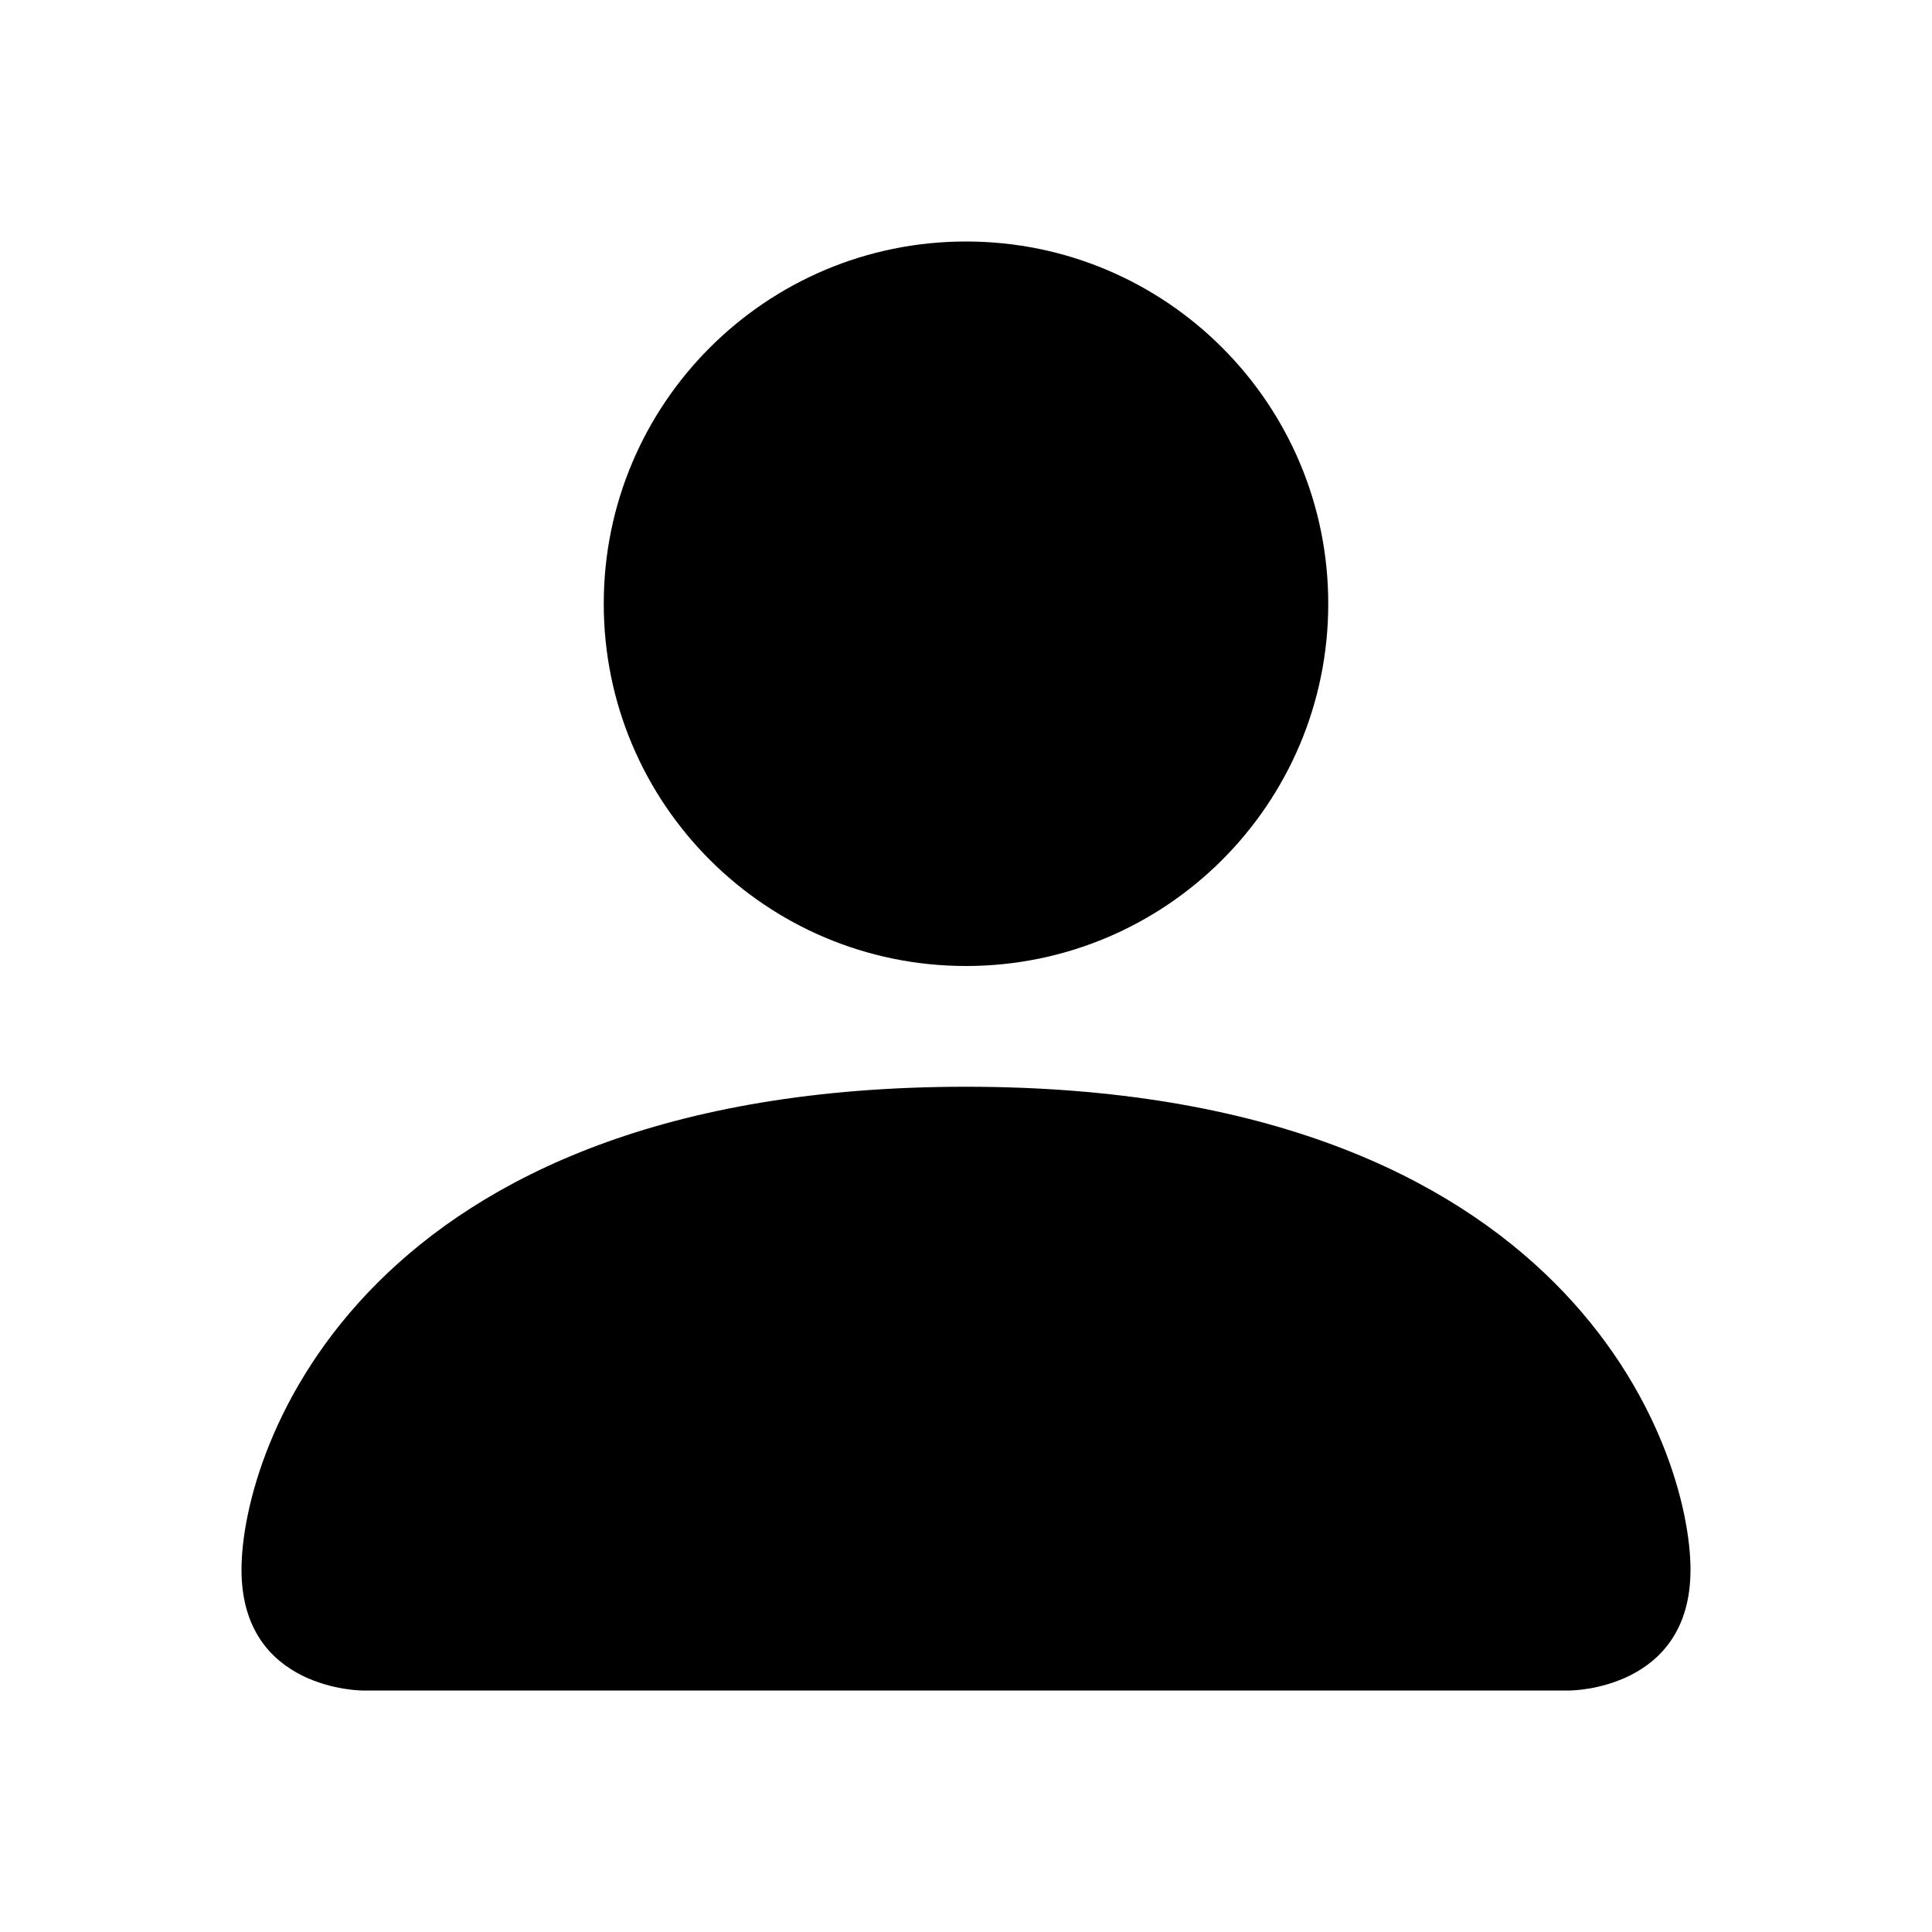
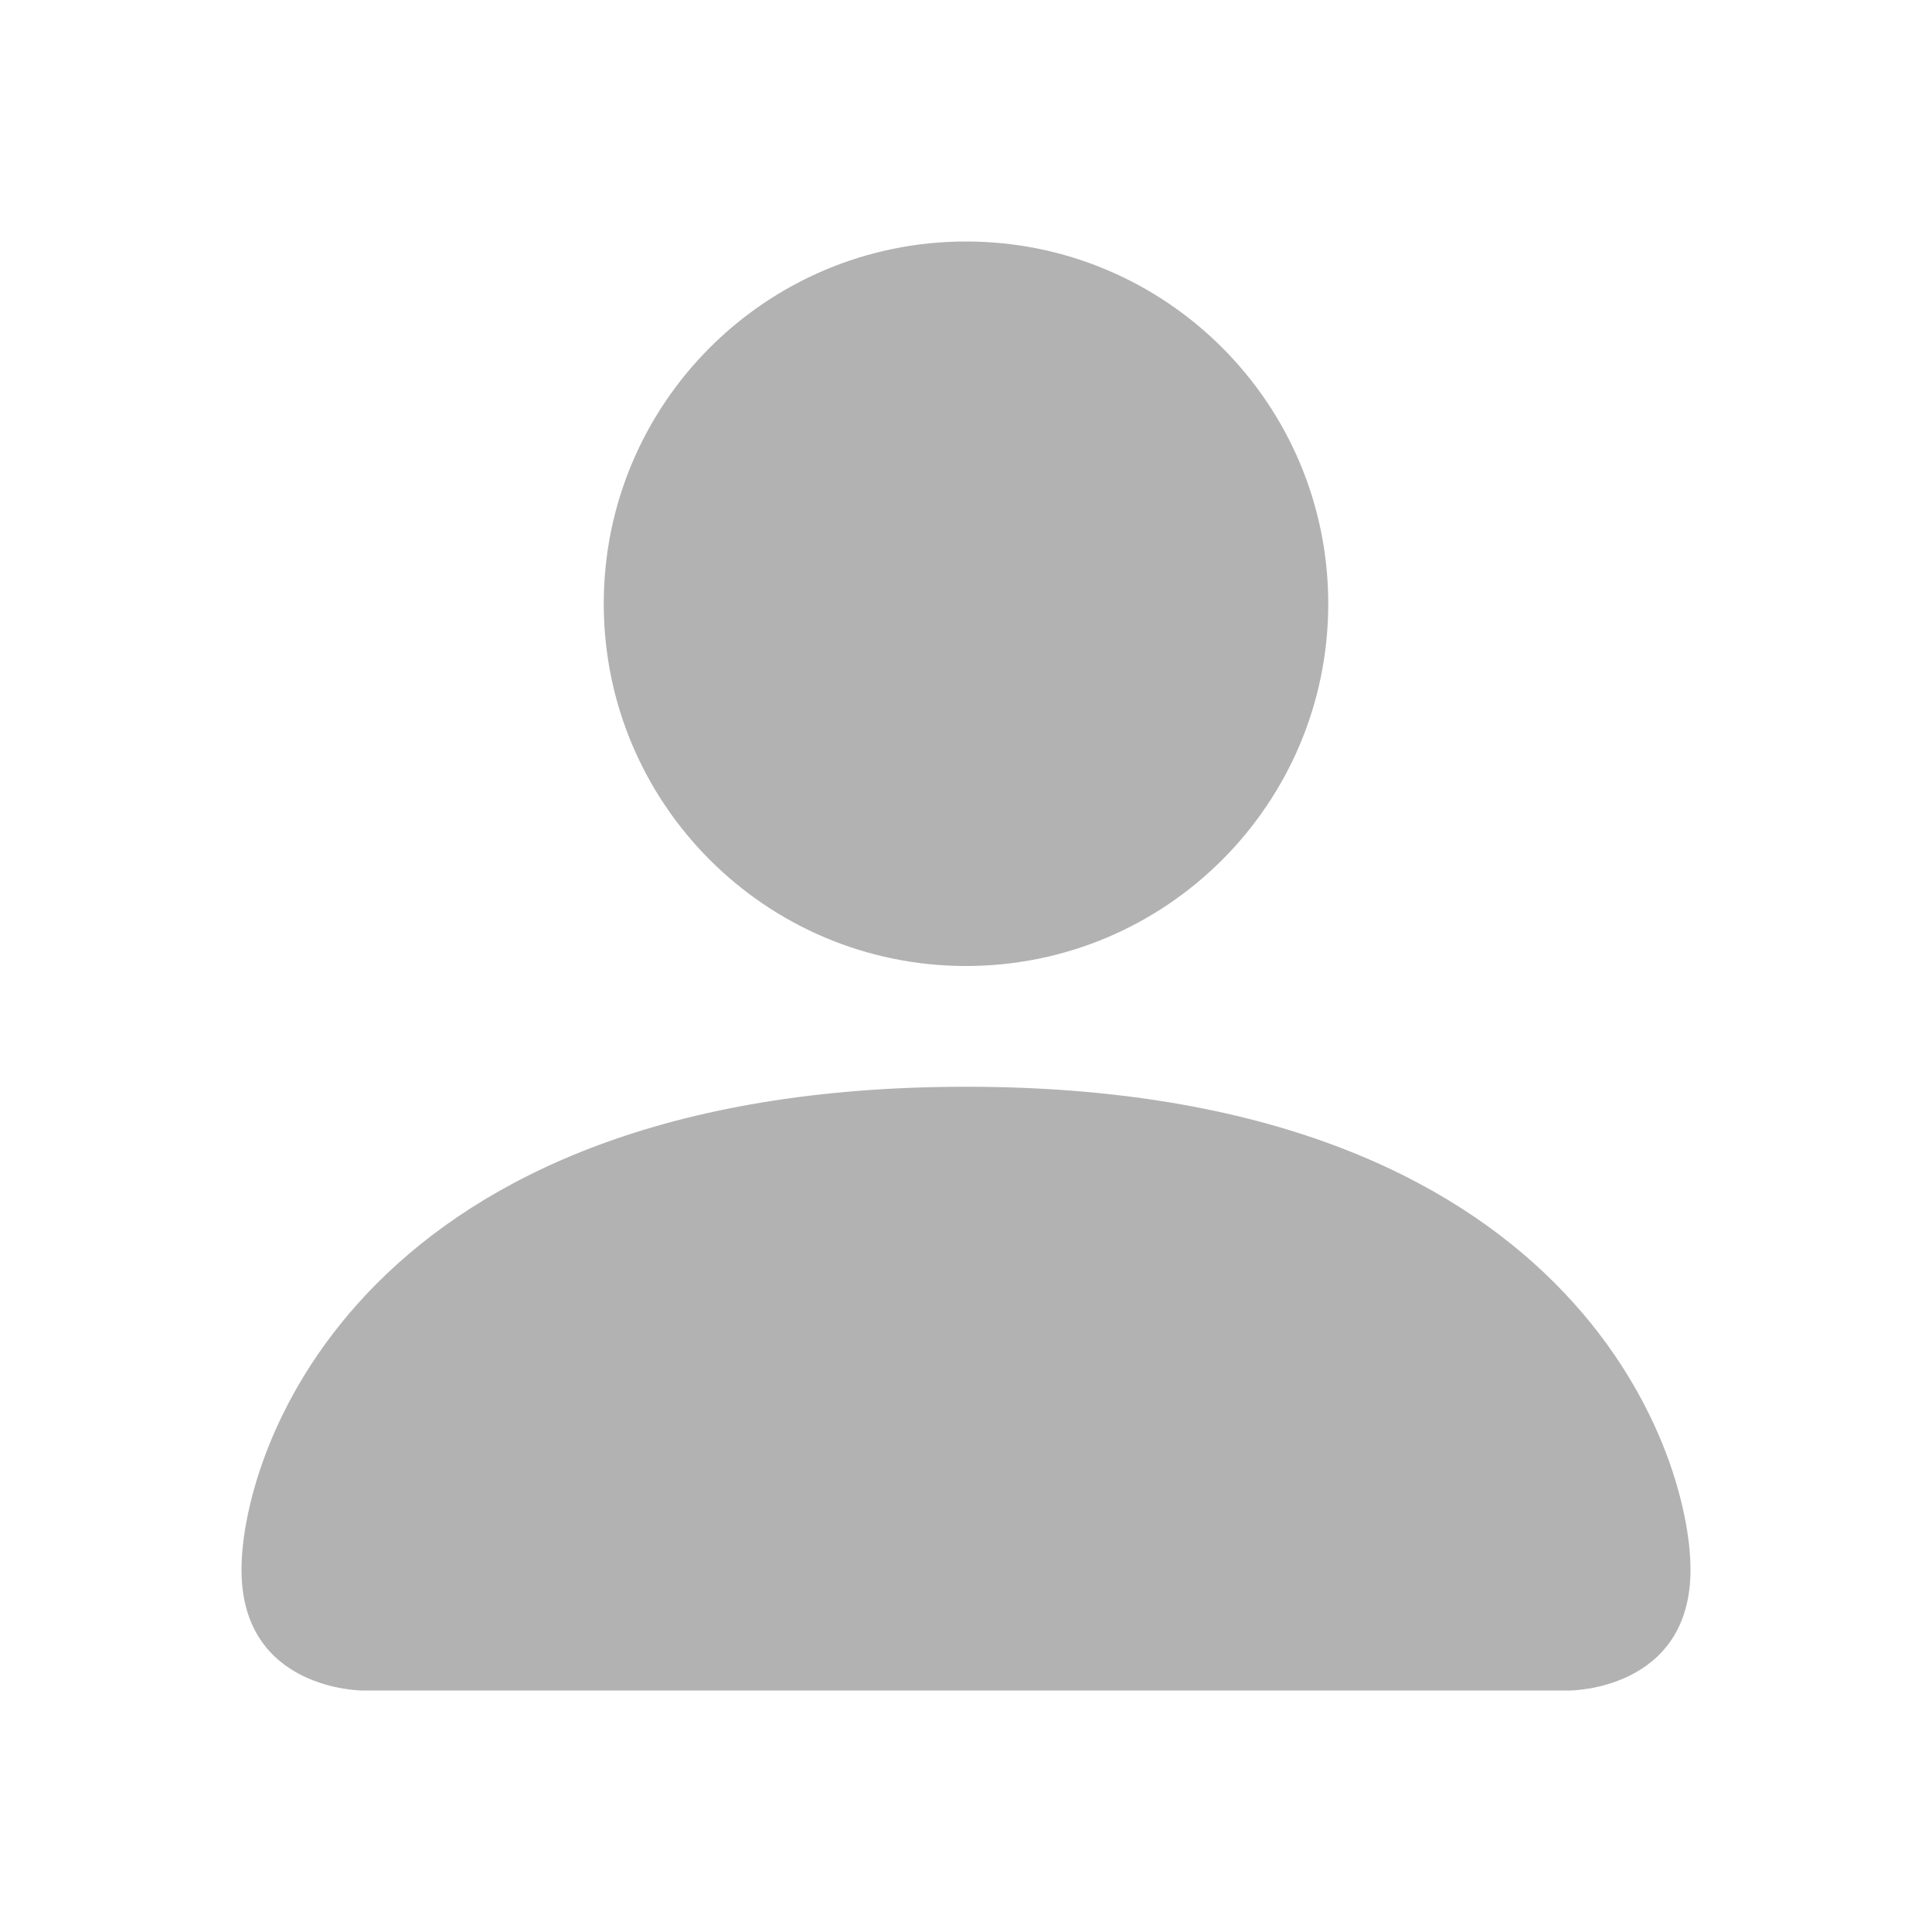
- <svg xmlns="http://www.w3.org/2000/svg" width="16" height="16" fill="currentColor" class="bi bi-person-fill" viewBox="0 0 16 16">
+ <svg xmlns="http://www.w3.org/2000/svg" width="16" height="16" fill="#b2b2b2" class="bi bi-person-fill" viewBox="0 0 16 16">
  <path d="M3 14s-1 0-1-1 1-4 6-4 6 3 6 4-1 1-1 1zm5-6a3 3 0 1 0 0-6 3 3 0 0 0 0 6" />
</svg>
